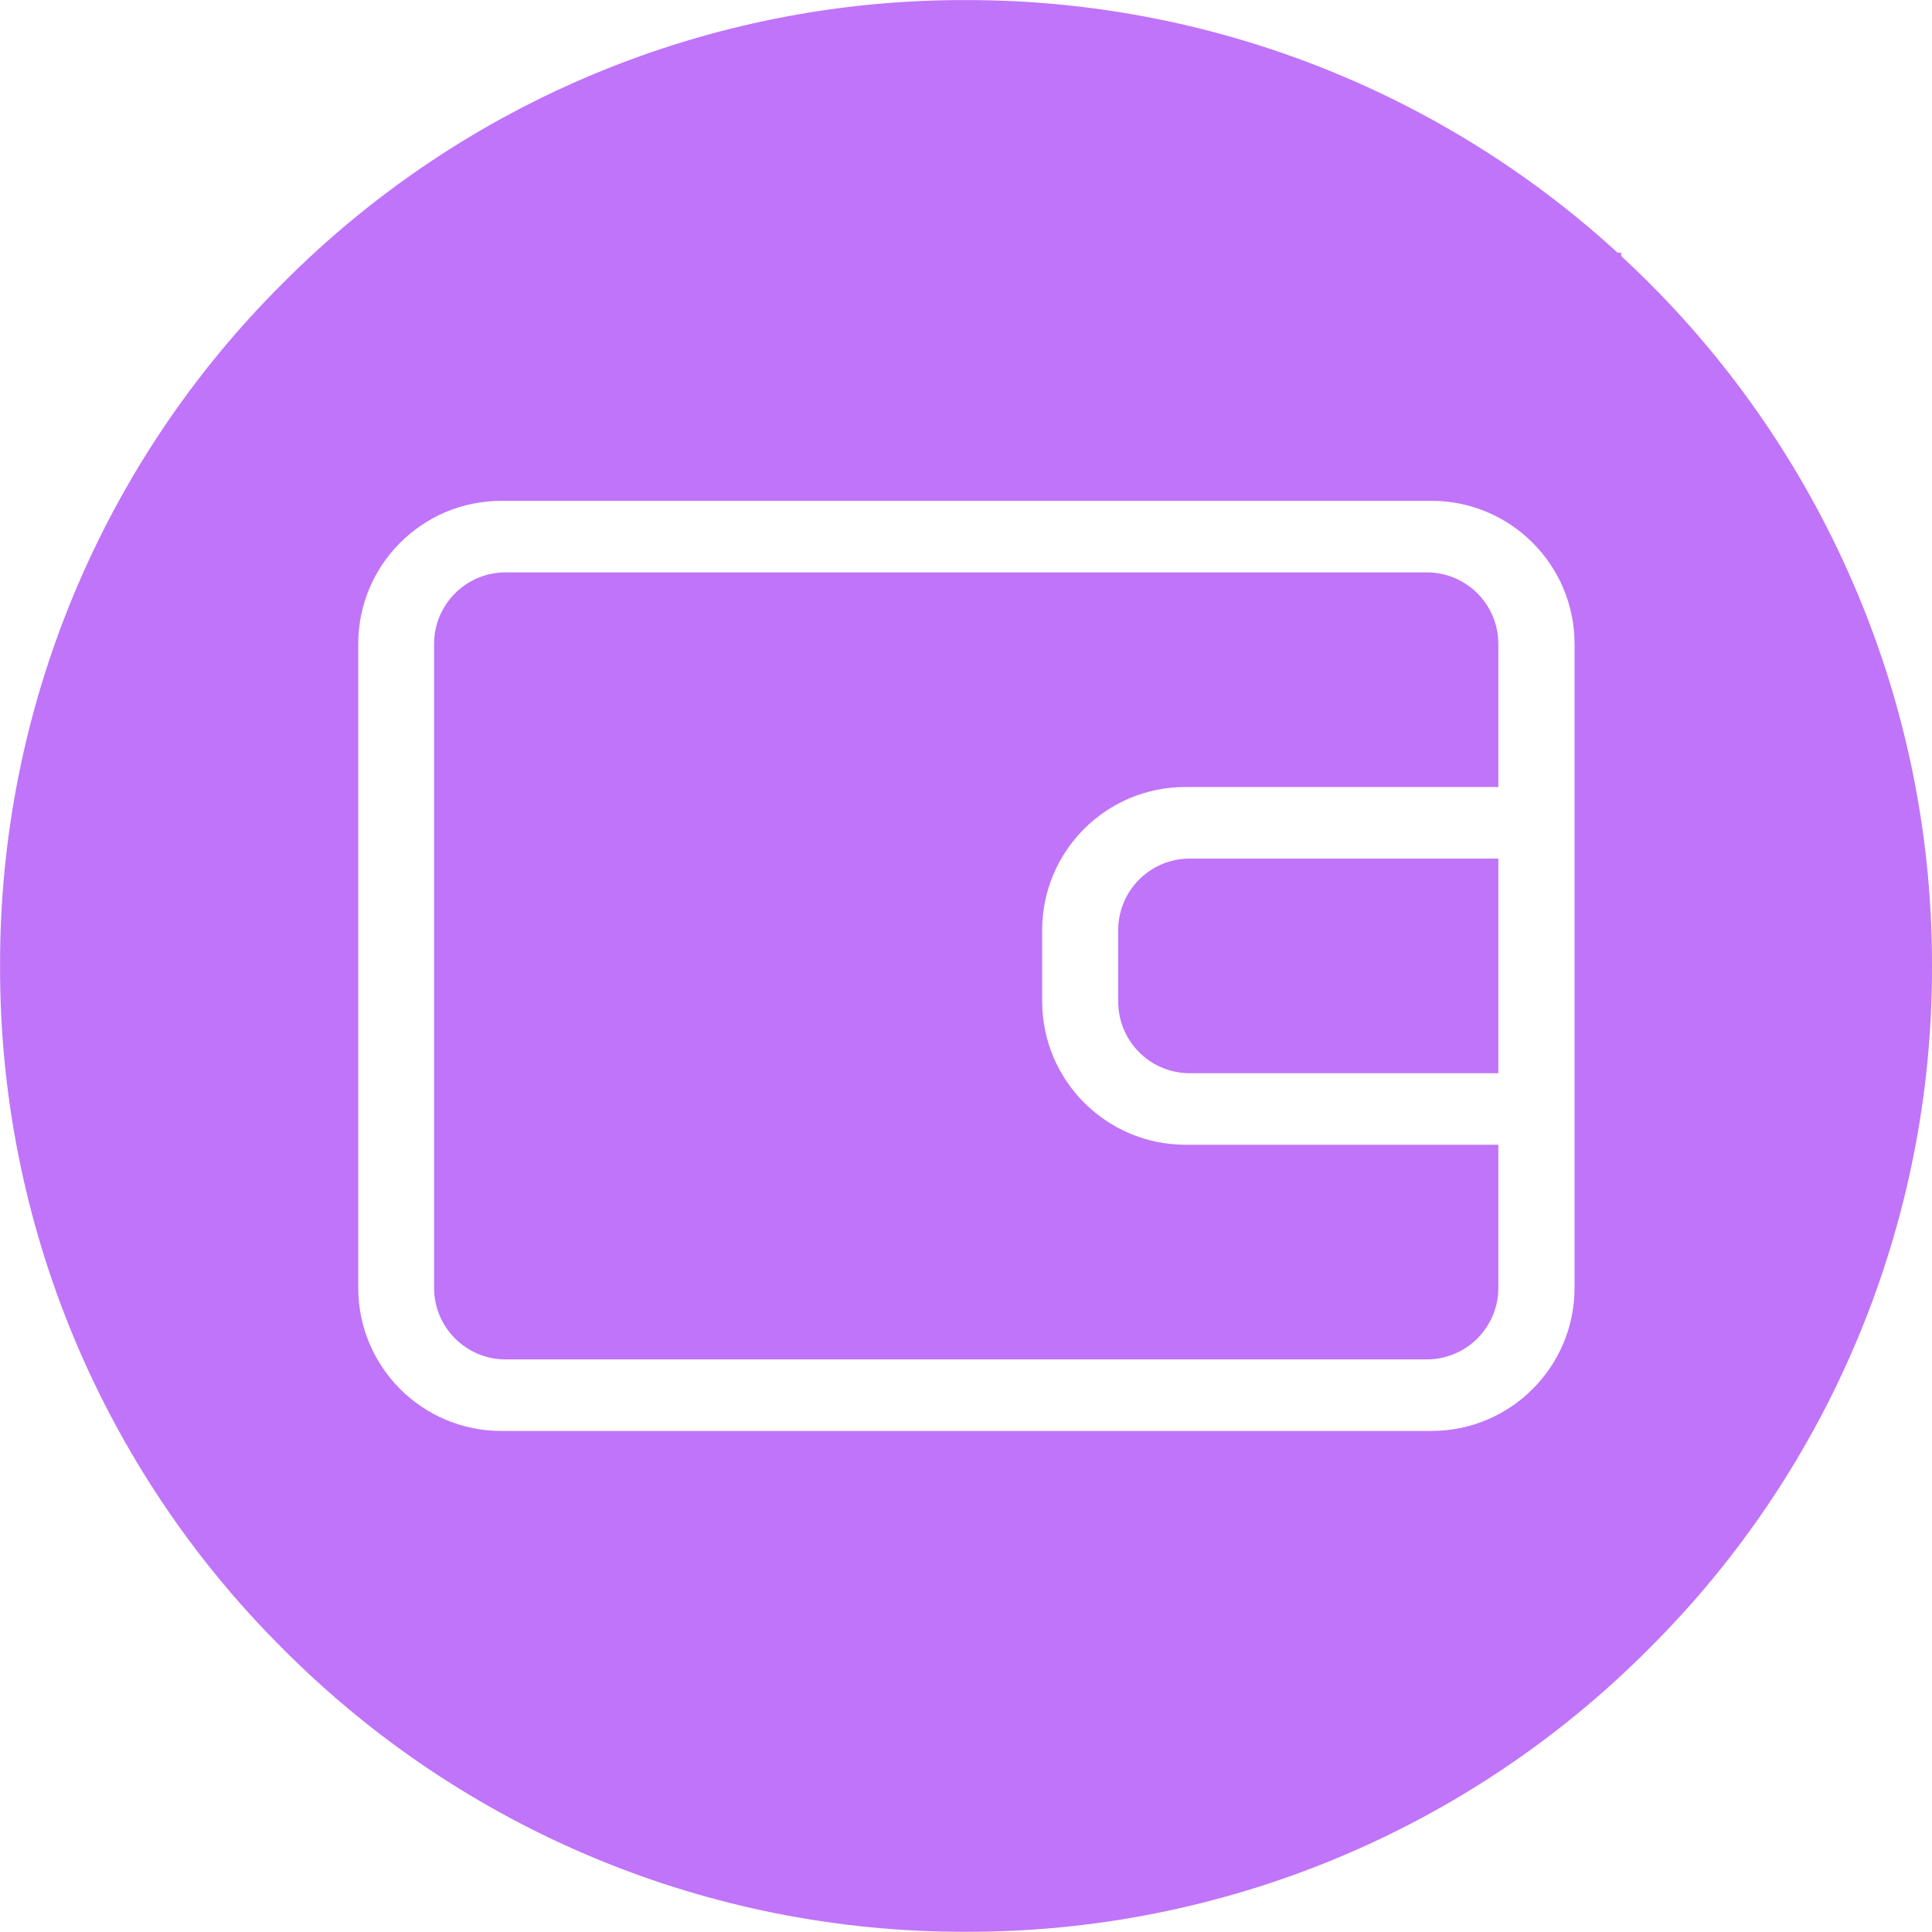
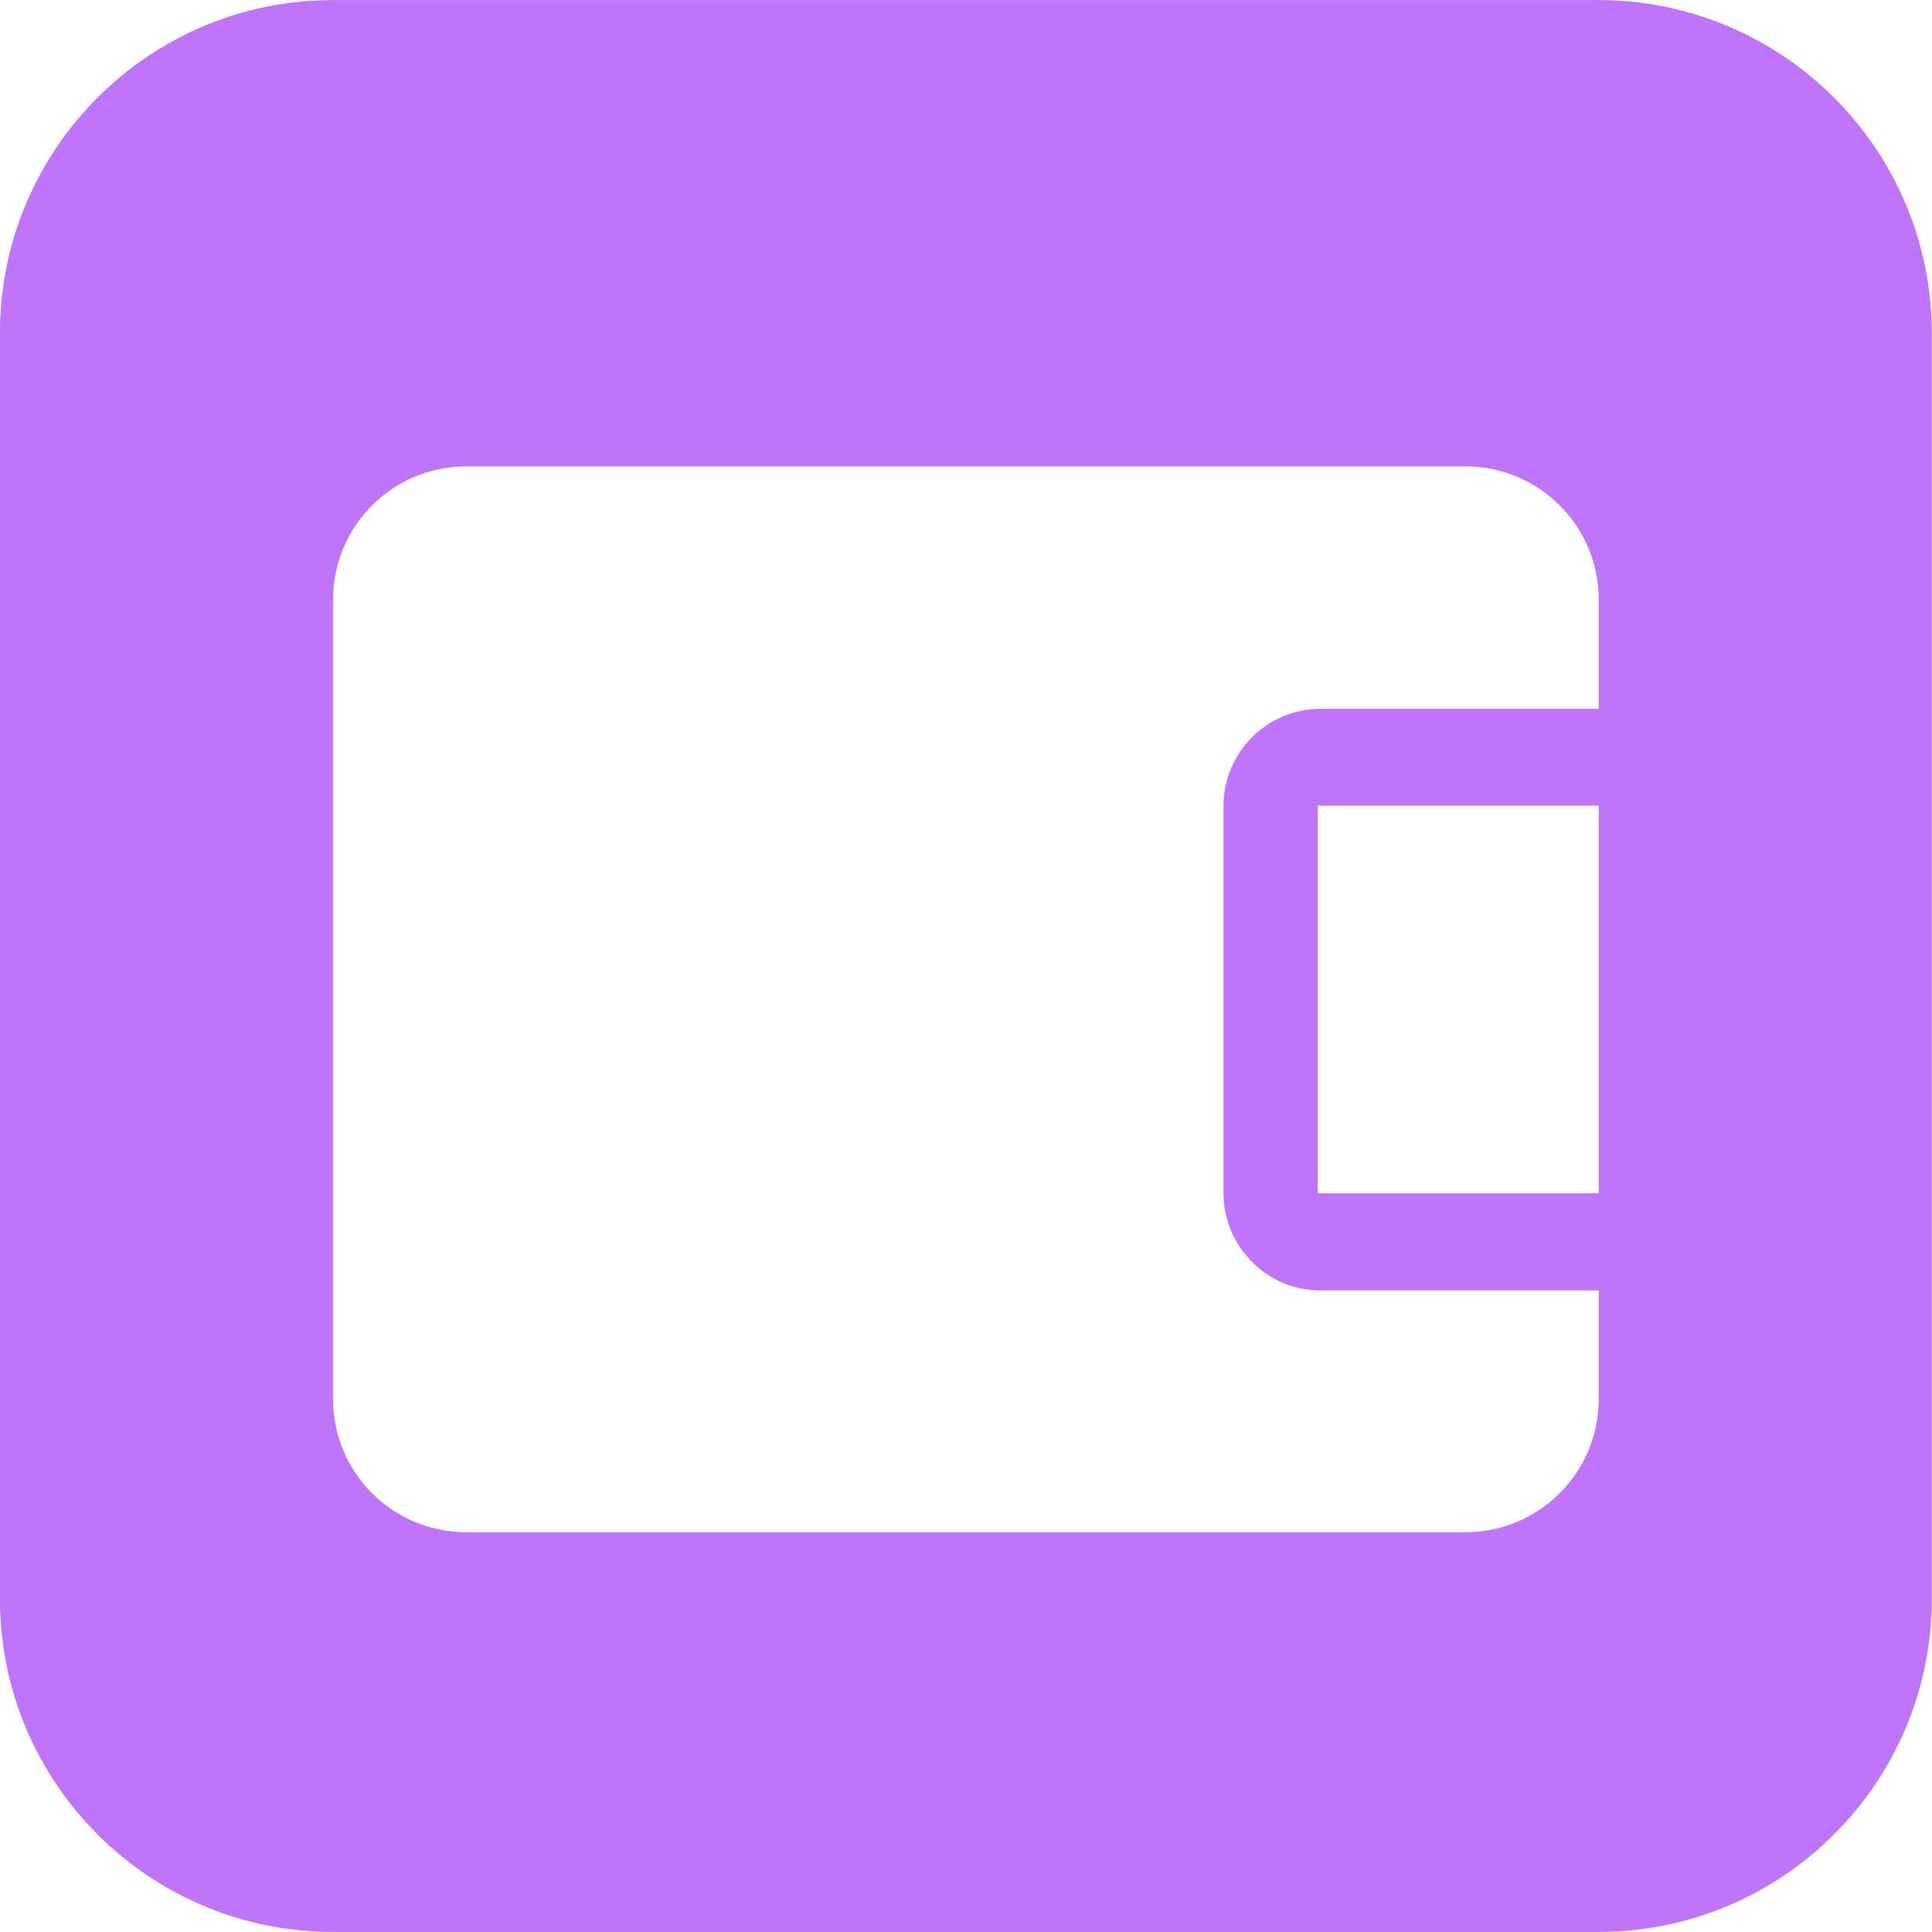
- <svg xmlns="http://www.w3.org/2000/svg" width="27.003" height="26.999" viewBox="0 0 27.003 26.999">
-   <defs>
-     <style>.a{fill:#c074f9;}</style>
-   </defs>
-   <path class="a" d="M-7823.5-14036a13.413,13.413,0,0,1-9.545-3.953,13.41,13.41,0,0,1-3.955-9.547,13.407,13.407,0,0,1,3.955-9.545,13.41,13.41,0,0,1,9.545-3.954,13.462,13.462,0,0,1,9.109,3.532h.049v.046a13.487,13.487,0,0,1,3.173,4.416,13.389,13.389,0,0,1,1.171,5.5,13.407,13.407,0,0,1-3.955,9.547A13.418,13.418,0,0,1-7823.5-14036Zm-6.494-20a2,2,0,0,0-2,2v9a2,2,0,0,0,2,2h13a2,2,0,0,0,2-2v-9a2,2,0,0,0-2-2Zm12.935,12h-12.875a1,1,0,0,1-1-1v-9a1,1,0,0,1,1-1h12.875a1,1,0,0,1,1,1v2h-4.376a2,2,0,0,0-2,2v1a2.006,2.006,0,0,0,2,2h4.376v2A1,1,0,0,1-7817.061-14044Zm1-4h-4.313a1,1,0,0,1-1-1v-1a1,1,0,0,1,1-1h4.313v3Z" transform="translate(7837.001 14063)" />
+ <svg xmlns="http://www.w3.org/2000/svg" width="28.999" height="29.002" viewBox="0 0 28.999 29.002">
+   <path id="Subtraction_73" data-name="Subtraction 73" d="M-7813-14033h-19a5,5,0,0,1-5-5v-19a5,5,0,0,1,5-5h19a5.006,5.006,0,0,1,5,5v19A5.006,5.006,0,0,1-7813-14033Zm-17-22a2,2,0,0,0-2,2v12a2,2,0,0,0,2,2h15a2,2,0,0,0,2-2v-1.63h-4.175a1.433,1.433,0,0,1-1.027-.427,1.451,1.451,0,0,1-.431-1.027v-5.819a1.46,1.46,0,0,1,1.458-1.458H-7813V-14053a2,2,0,0,0-2-2Zm12.782,5.093v5.819H-7813v-5.819Z" transform="translate(7836.999 14062.001)" fill="#c074f9" />
</svg>
